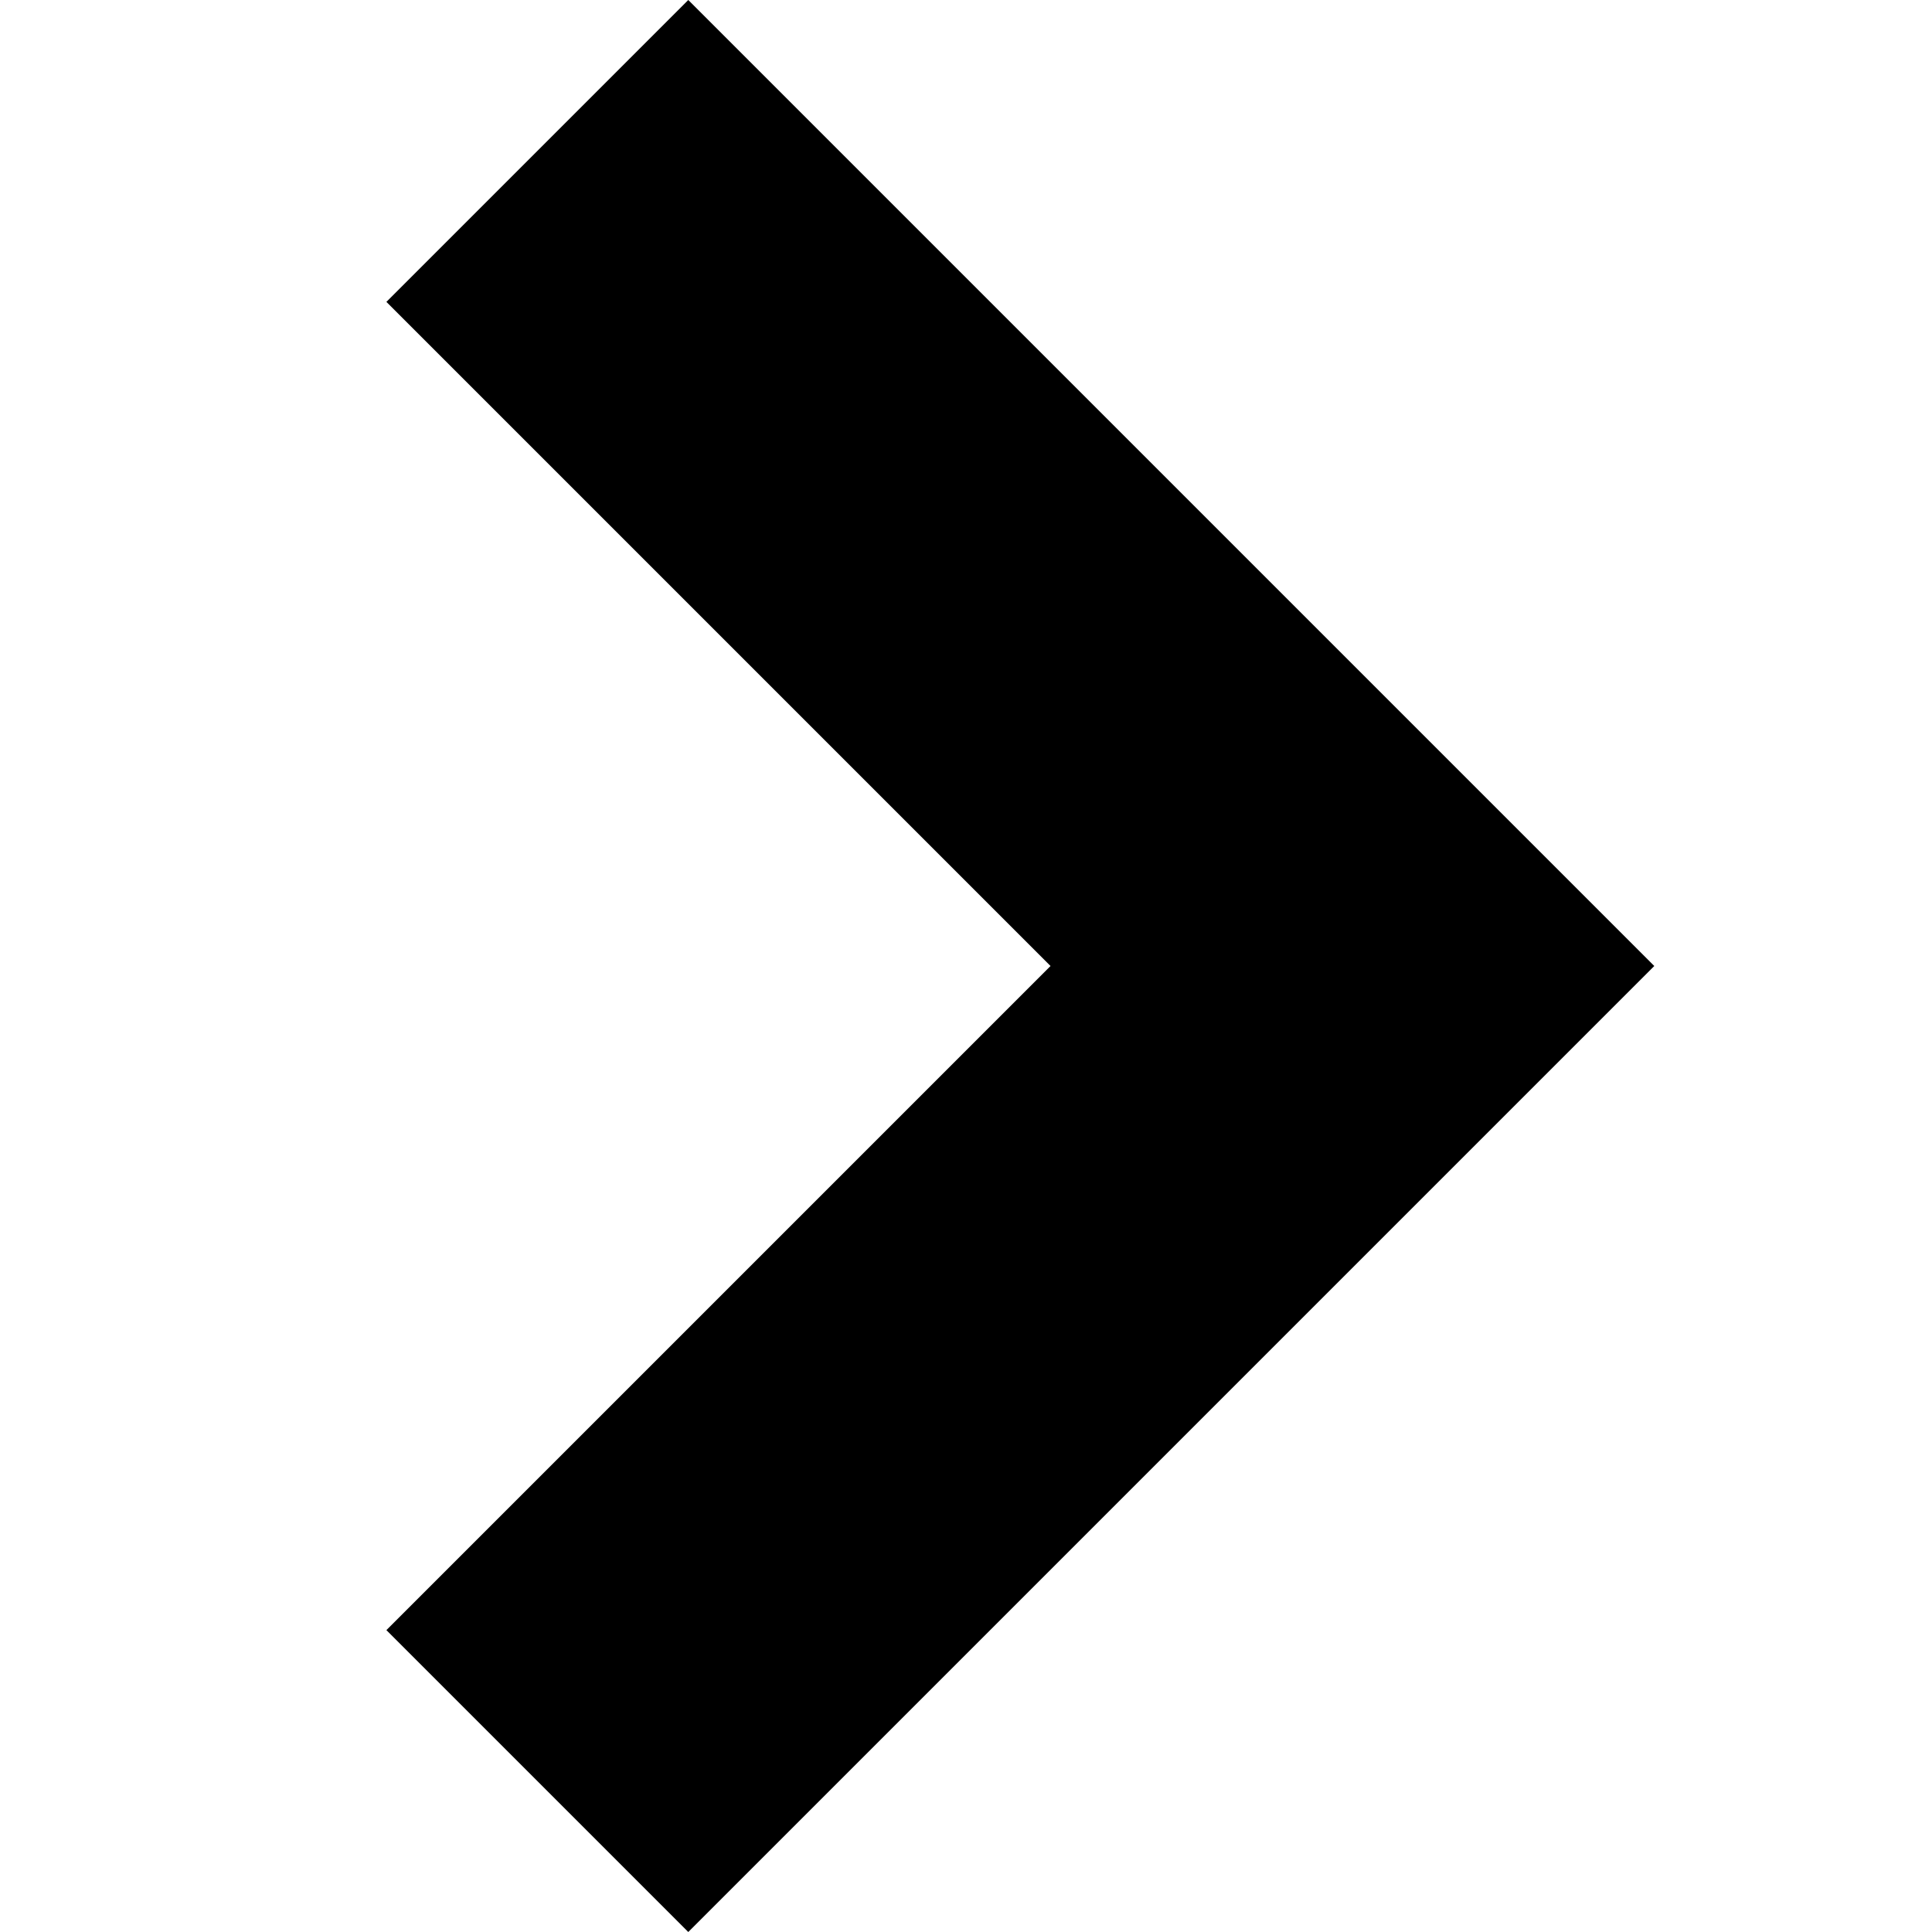
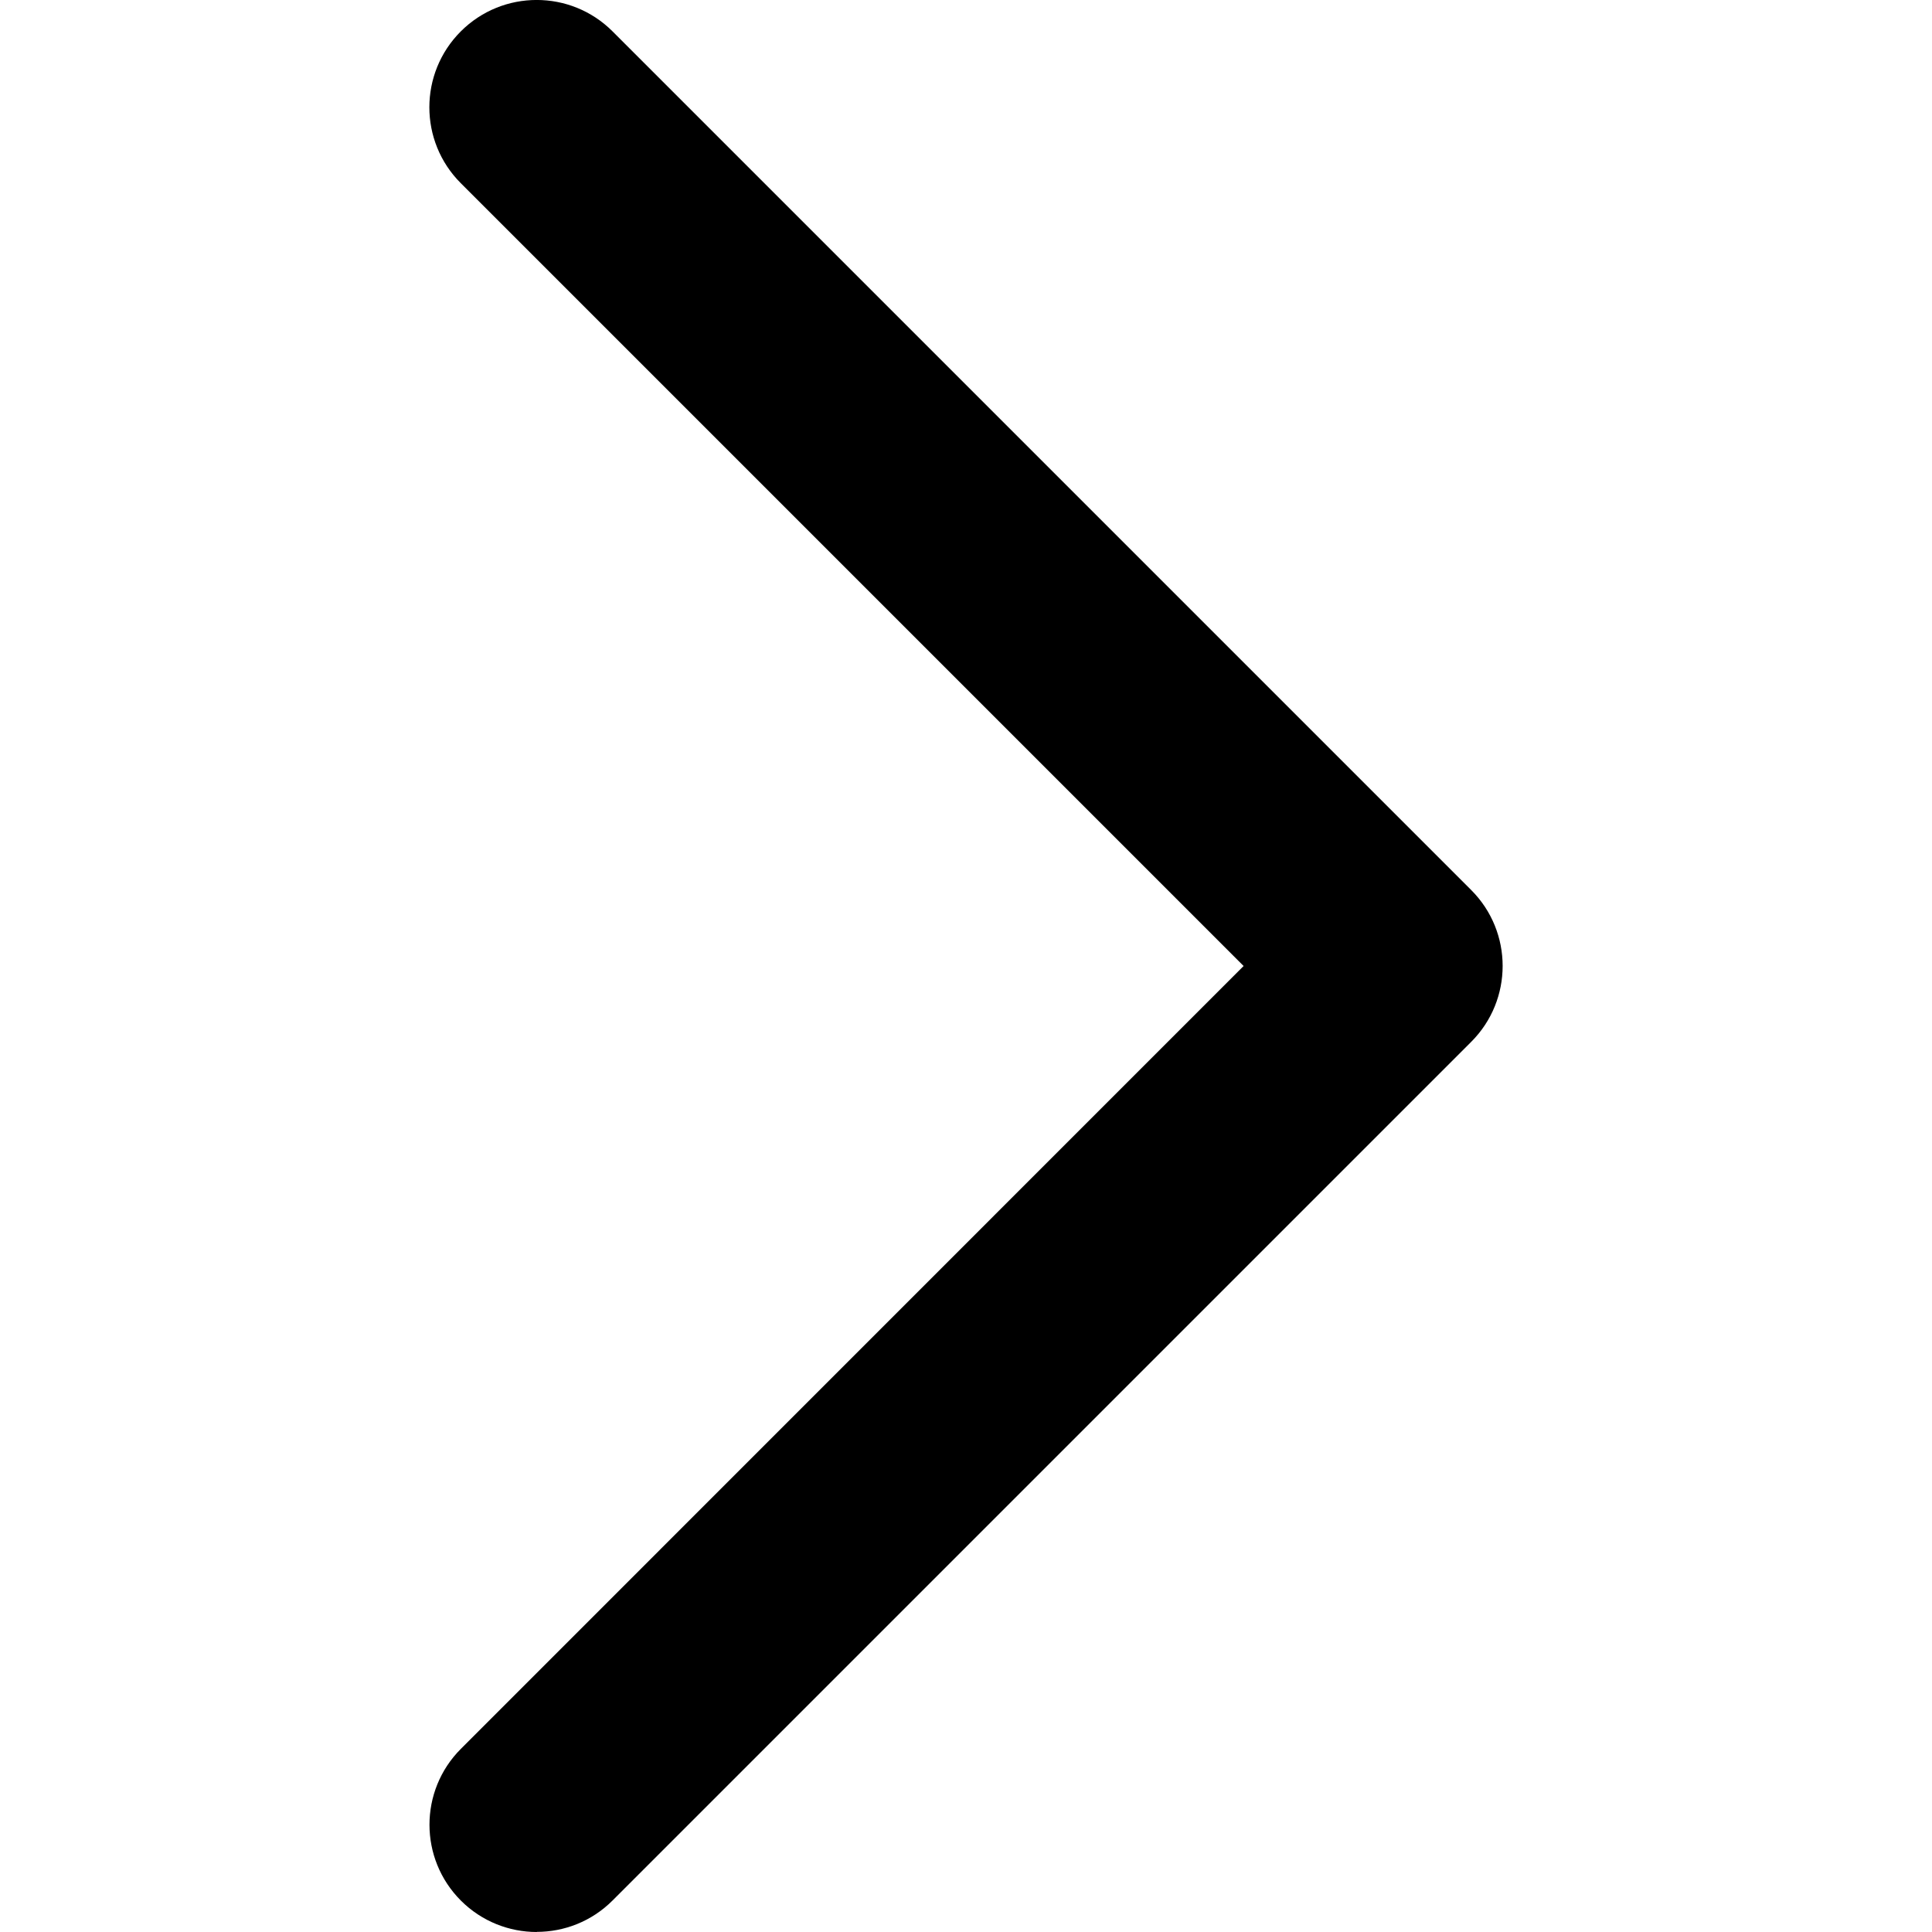
- <svg xmlns="http://www.w3.org/2000/svg" version="1.1" id="Calque_1" x="0px" y="0px" viewBox="0 0 16 16" style="enable-background:new 0 0 16 16;" xml:space="preserve">
-   <path d="M3.2,13.5L5.7,16l8-8l-8-8L3.2,2.5L8.7,8L3.2,13.5z" />
+ <svg xmlns="http://www.w3.org/2000/svg" version="1.1" viewBox="0 0 16 16">
+   <g>
+     <g>
+       <path d="M4.445,16c-.227,0-.455-.087-.628-.26-.347-.347-.347-.91,0-1.257l6.482-6.483L3.816,1.517c-.347-.347-.347-.91,0-1.257s.91-.347,1.257,0l7.111,7.111c.347.347.347.91,0,1.257l-7.111,7.111c-.174.174-.401.26-.628.26Z" />
+     </g>
+   </g>
</svg>
